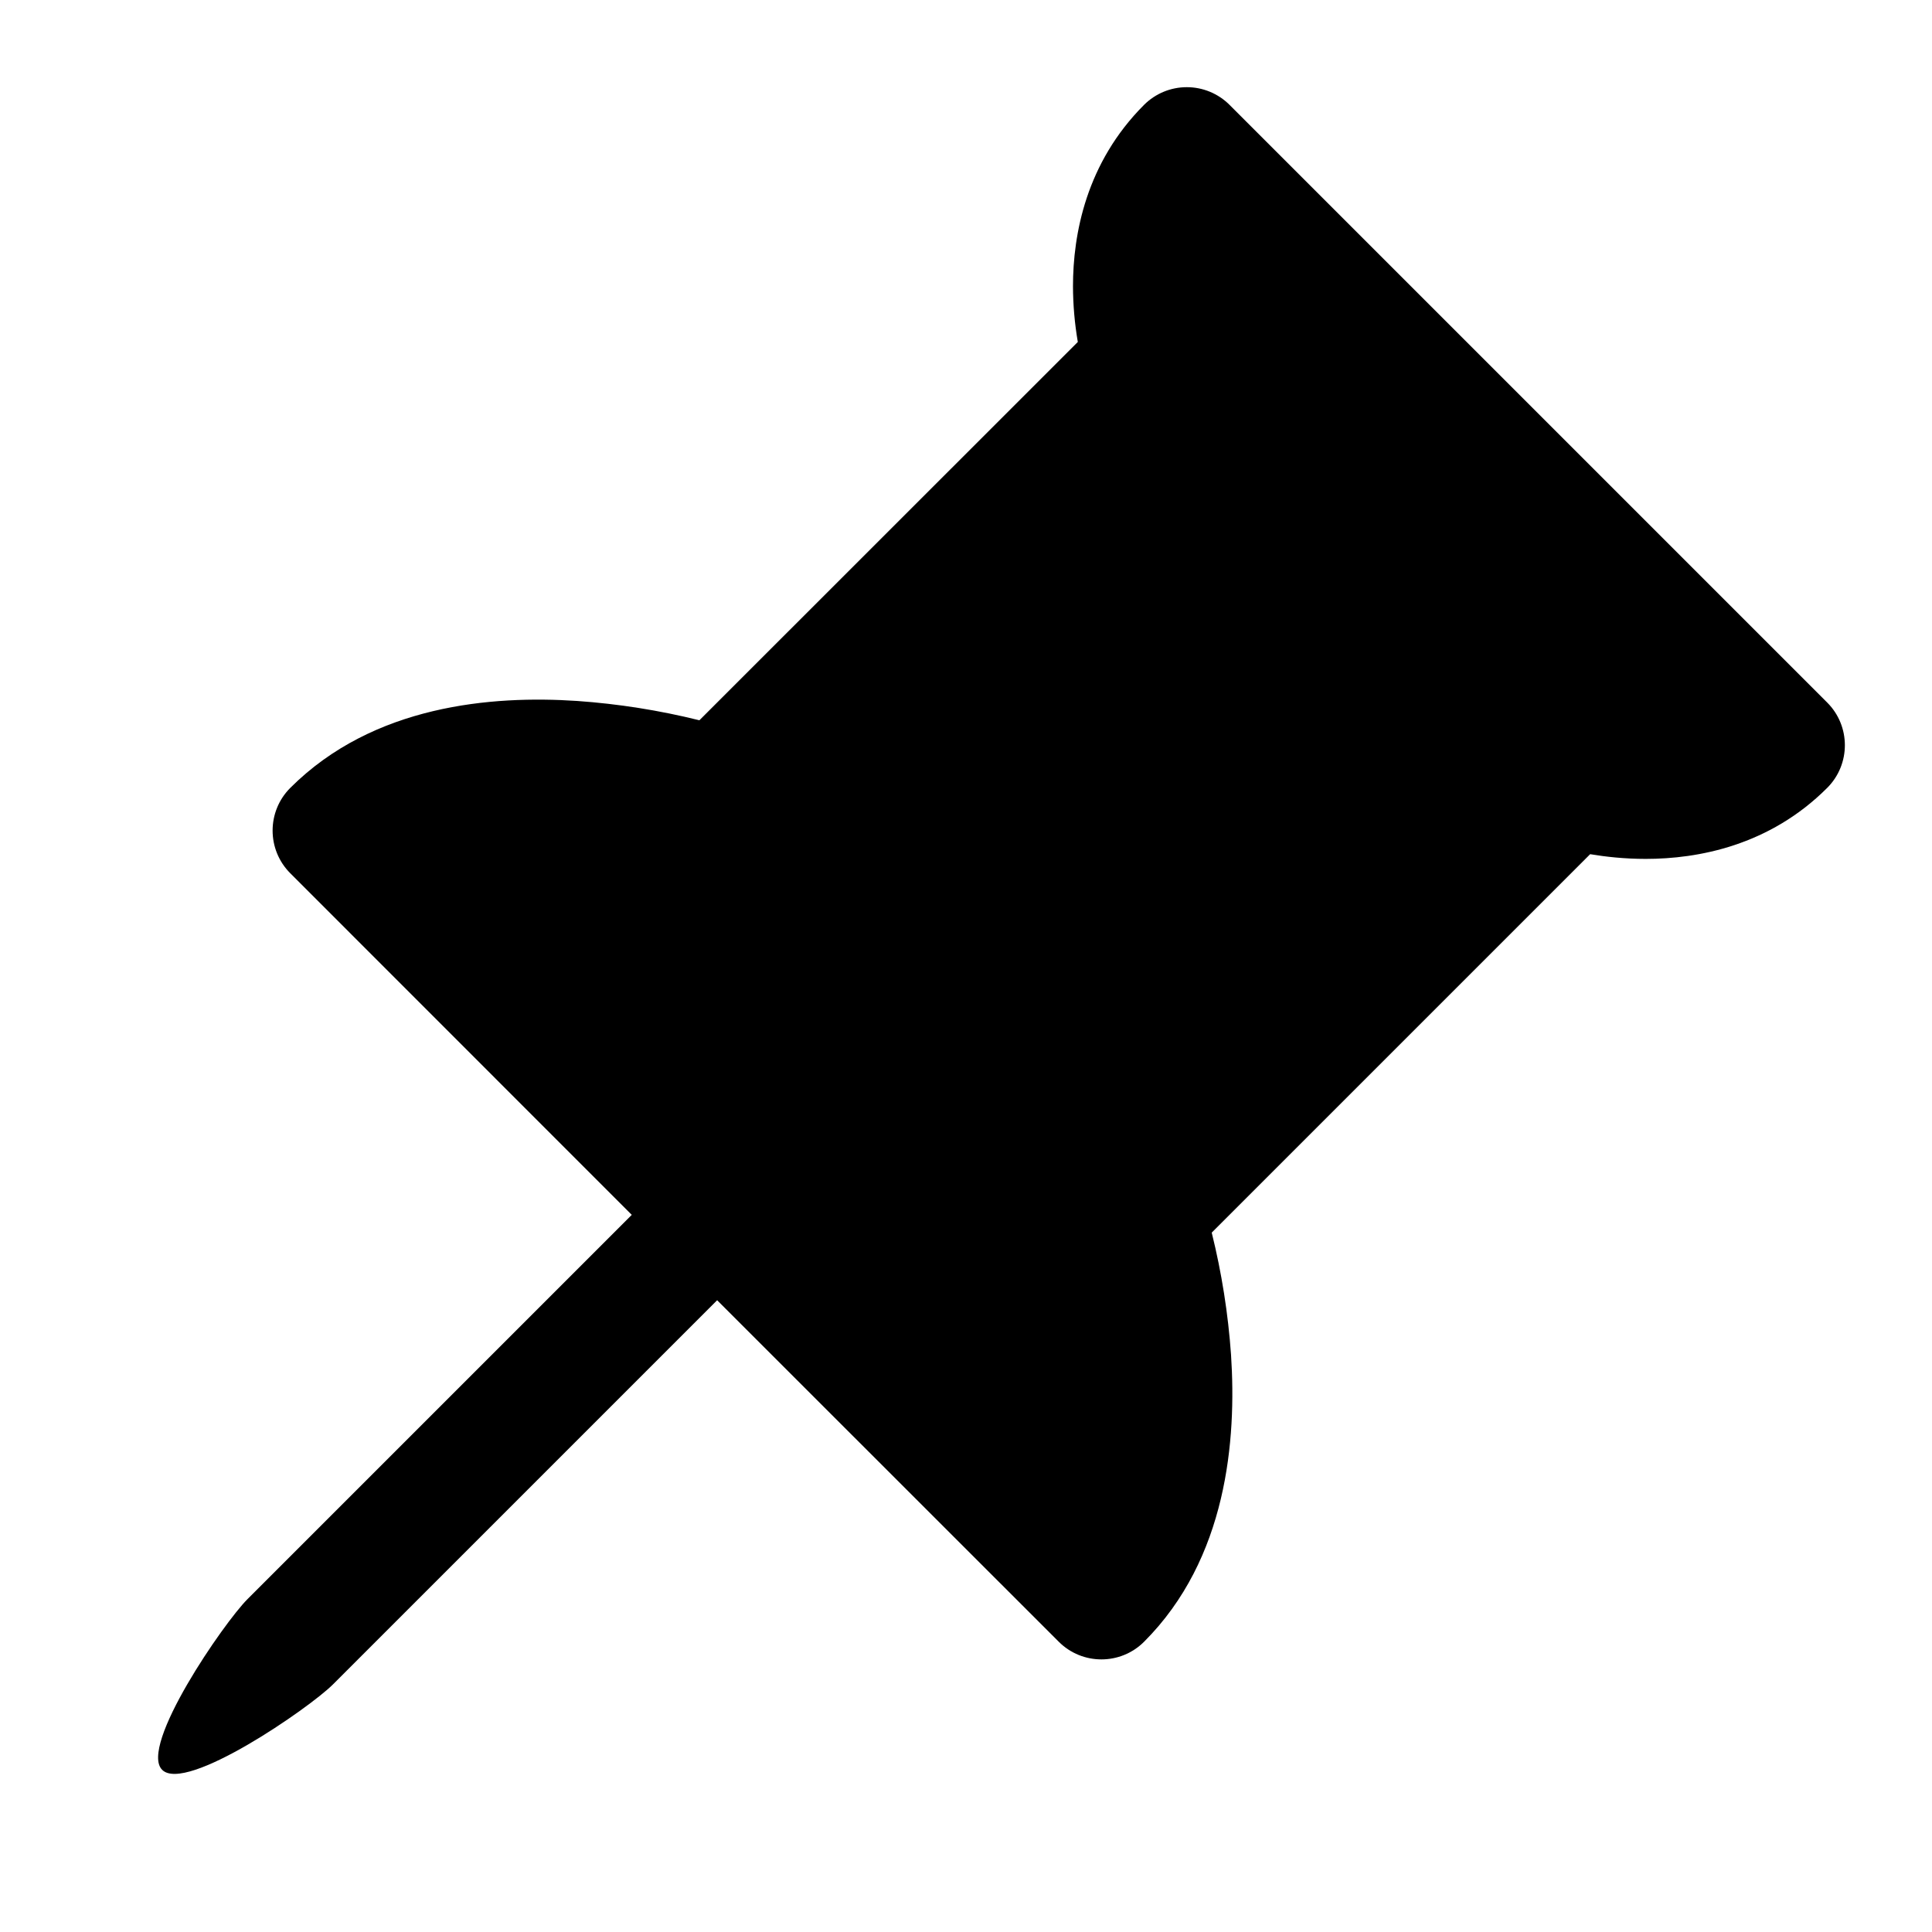
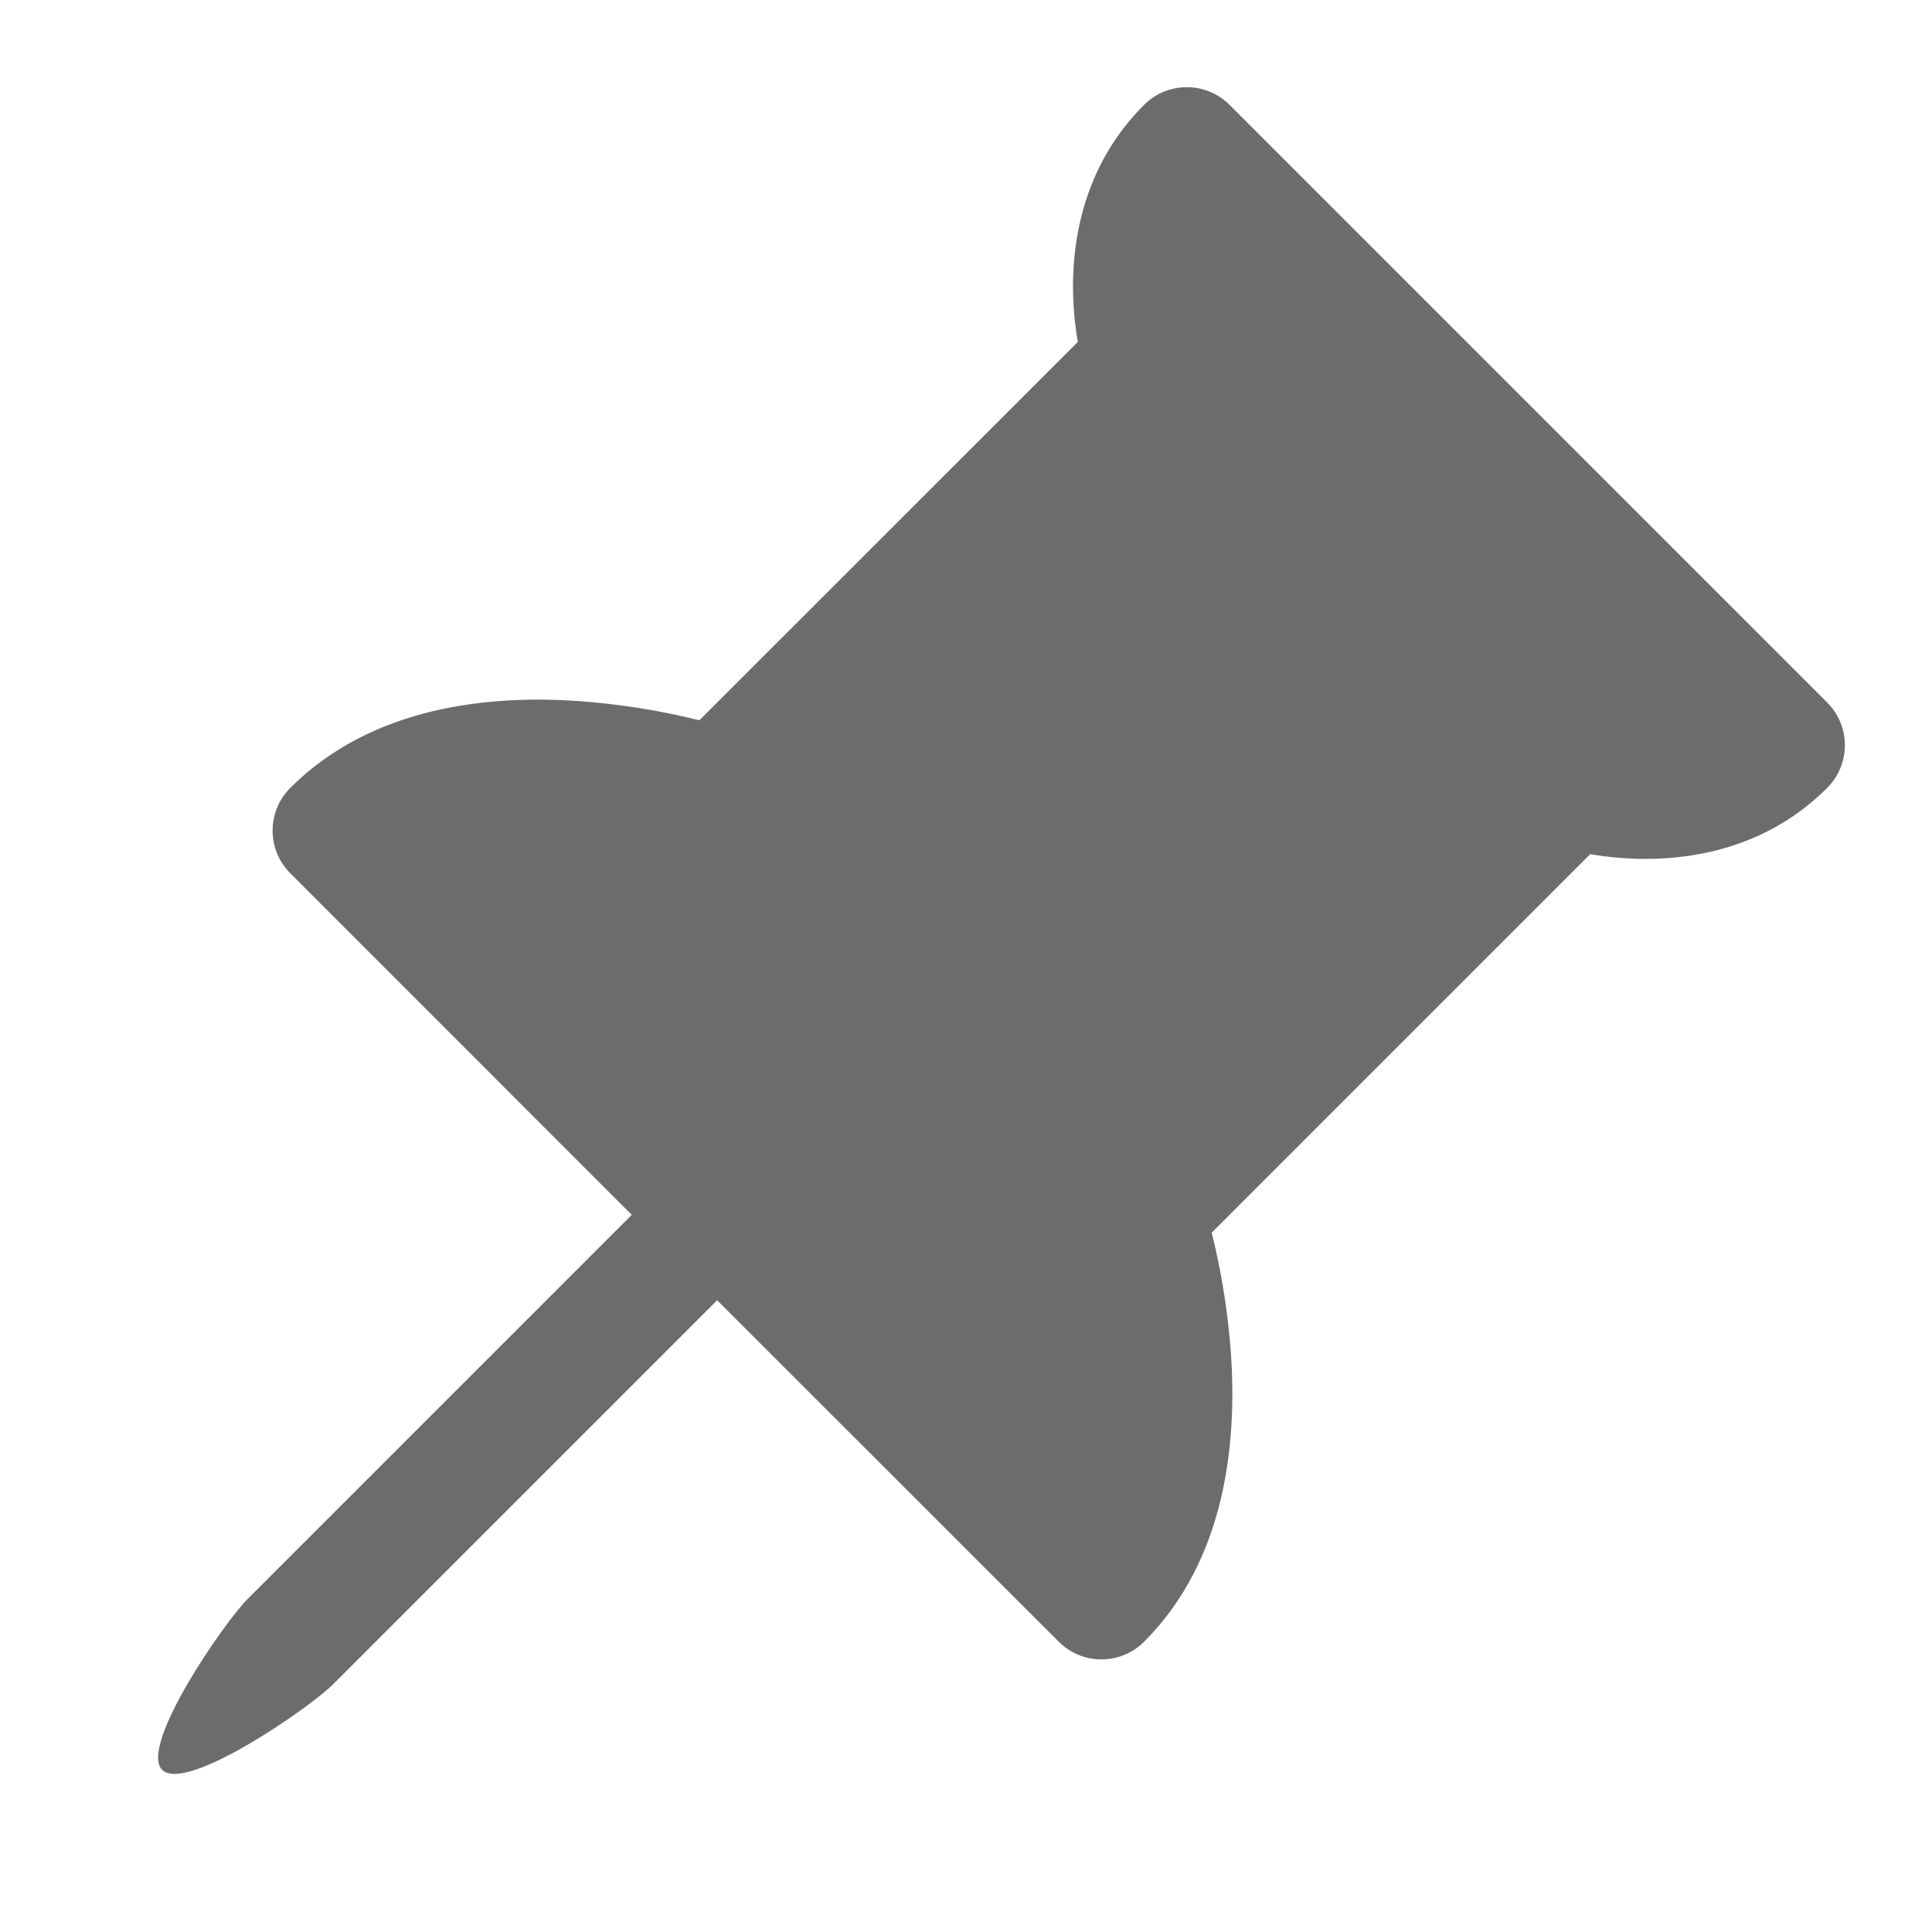
- <svg xmlns="http://www.w3.org/2000/svg" width="16" height="16" fill="currentColor" class="bi bi-pin-angle-fill" viewBox="0 0 16 16">
+ <svg xmlns="http://www.w3.org/2000/svg" width="16" height="16" fill="#6C6C6C" class="bi bi-pin-angle-fill" viewBox="0 0 16 16">
  <path d="M9.828.722a.5.5 0 0 1 .354.146l4.95 4.95a.5.5 0 0 1 0 .707c-.48.48-1.072.588-1.503.588-.177 0-.335-.018-.46-.039l-3.134 3.134a5.927 5.927 0 0 1 .16 1.013c.046.702-.032 1.687-.72 2.375a.5.5 0 0 1-.707 0l-2.829-2.828-3.182 3.182c-.195.195-1.219.902-1.414.707-.195-.195.512-1.22.707-1.414l3.182-3.182-2.828-2.829a.5.5 0 0 1 0-.707c.688-.688 1.673-.767 2.375-.72a5.922 5.922 0 0 1 1.013.16l3.134-3.133a2.772 2.772 0 0 1-.04-.461c0-.43.108-1.022.589-1.503a.5.5 0 0 1 .353-.146z" />
</svg>
